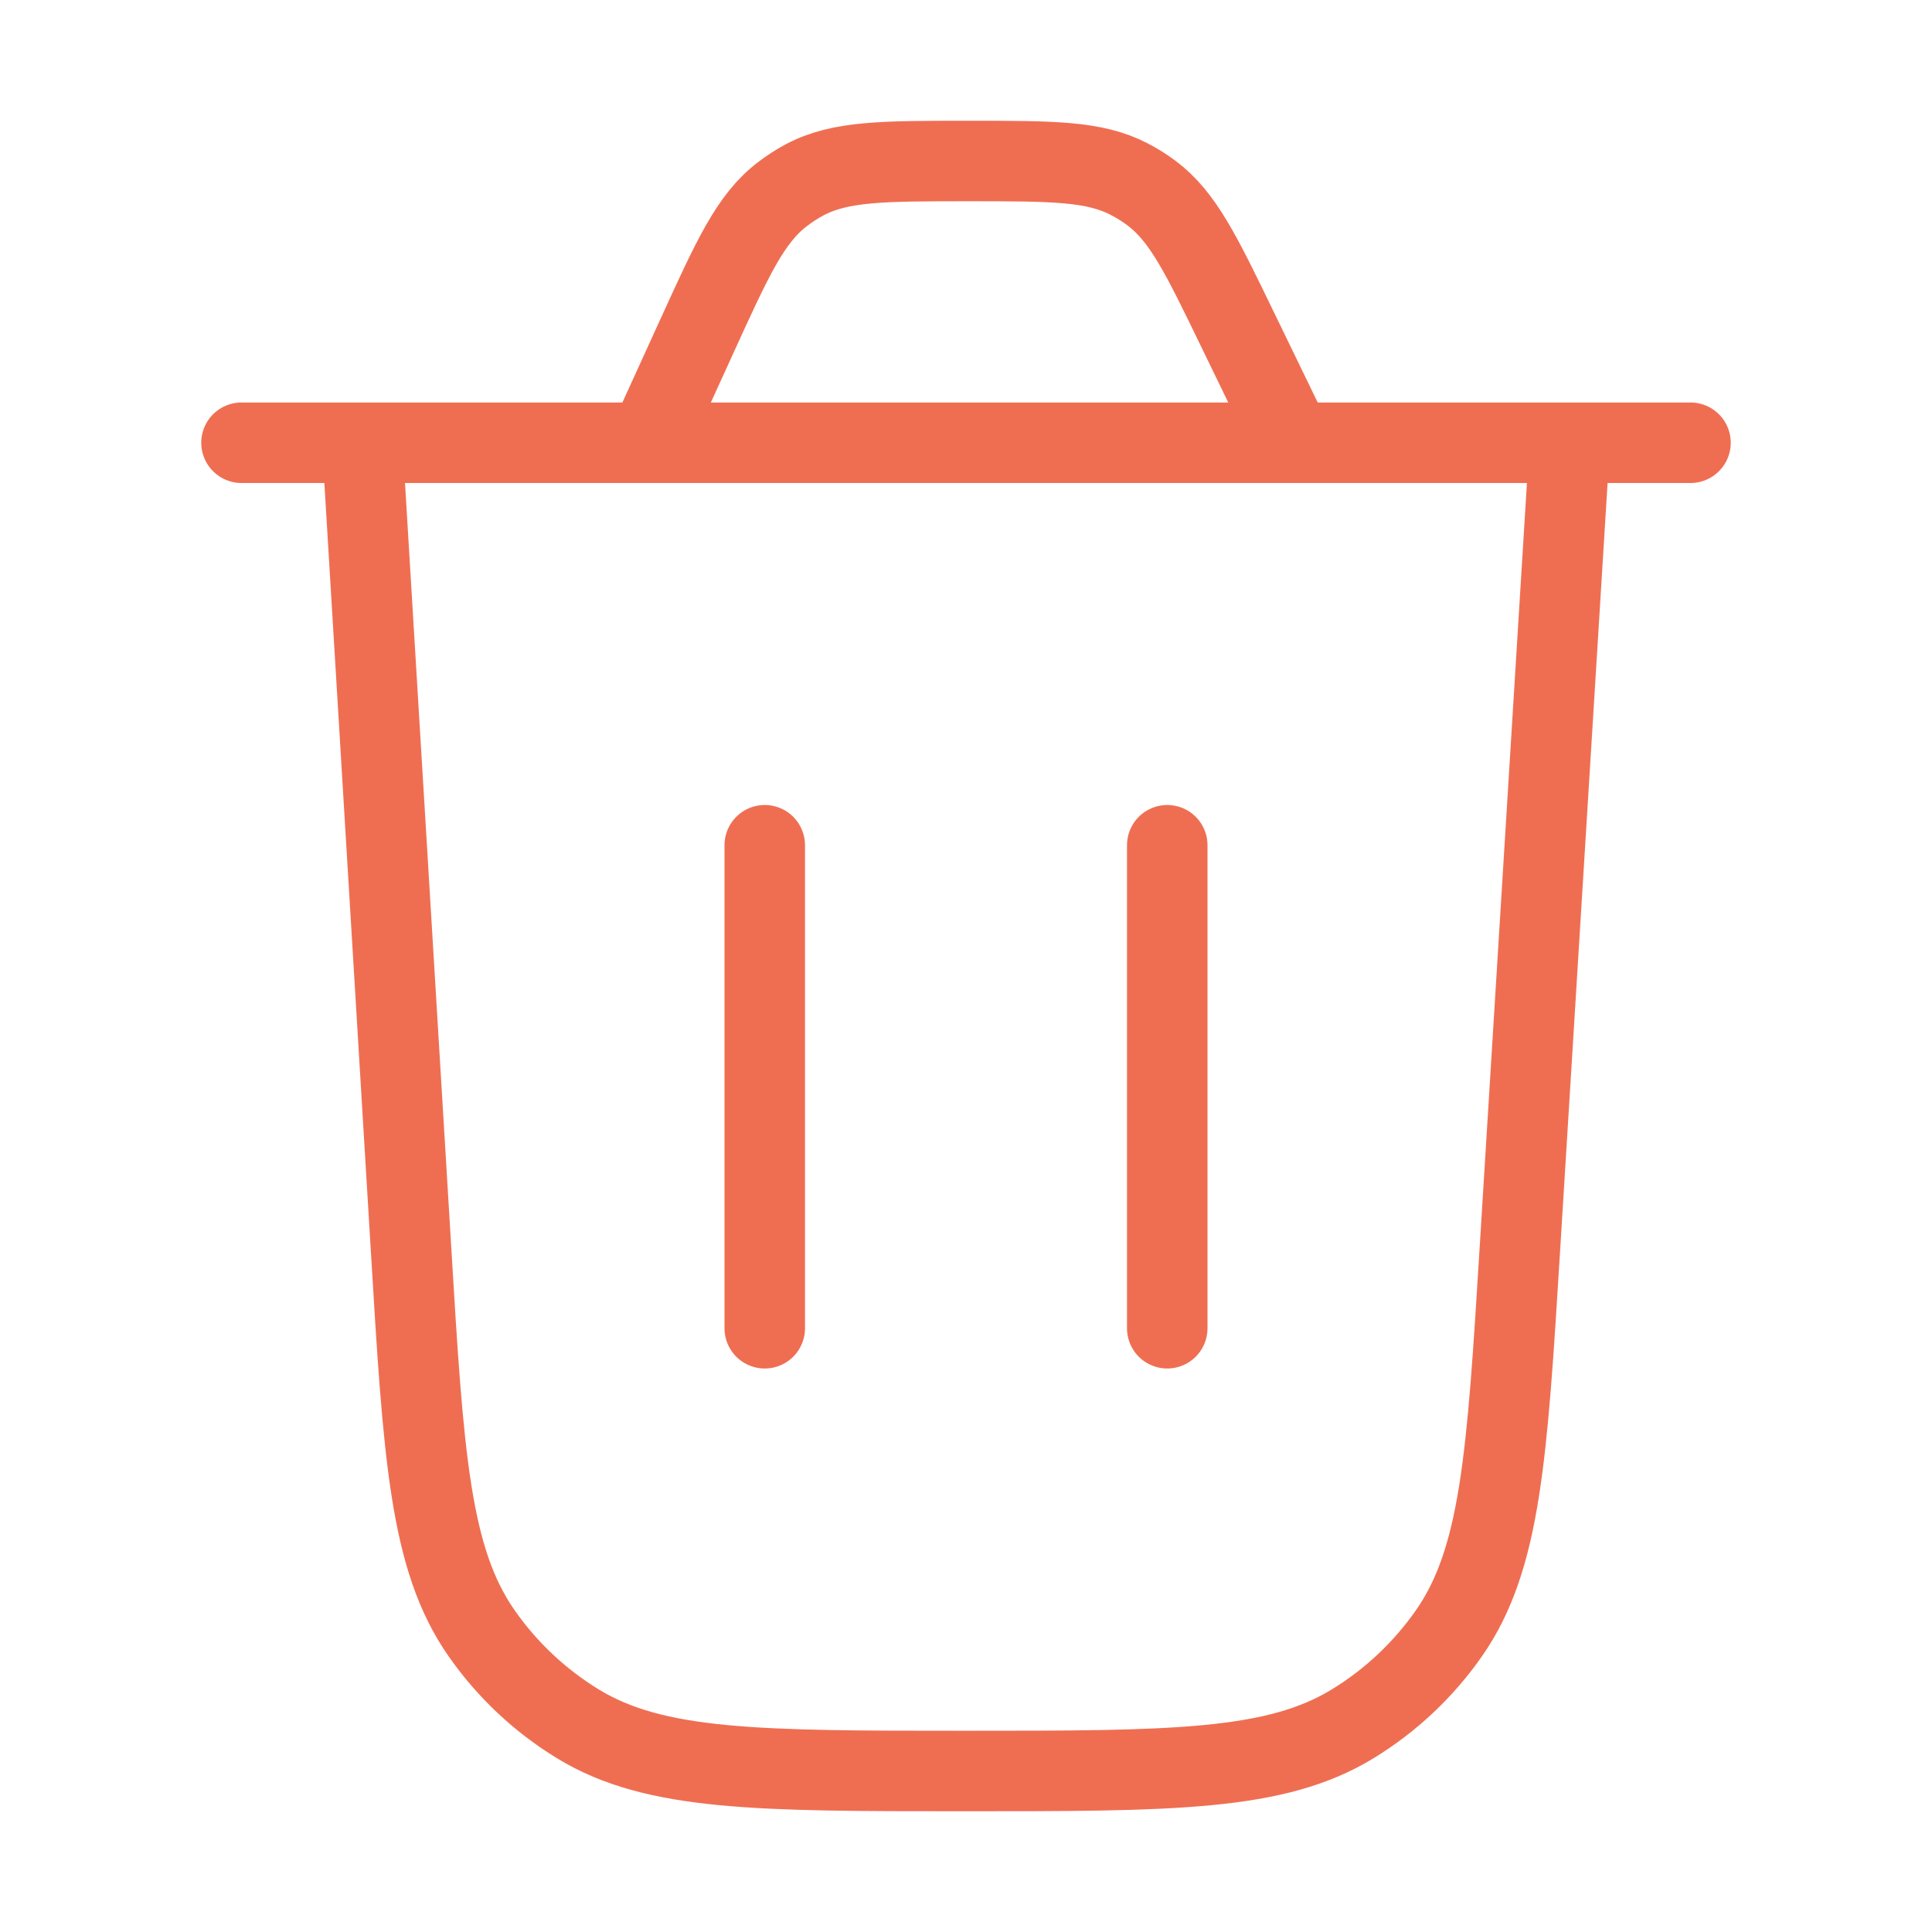
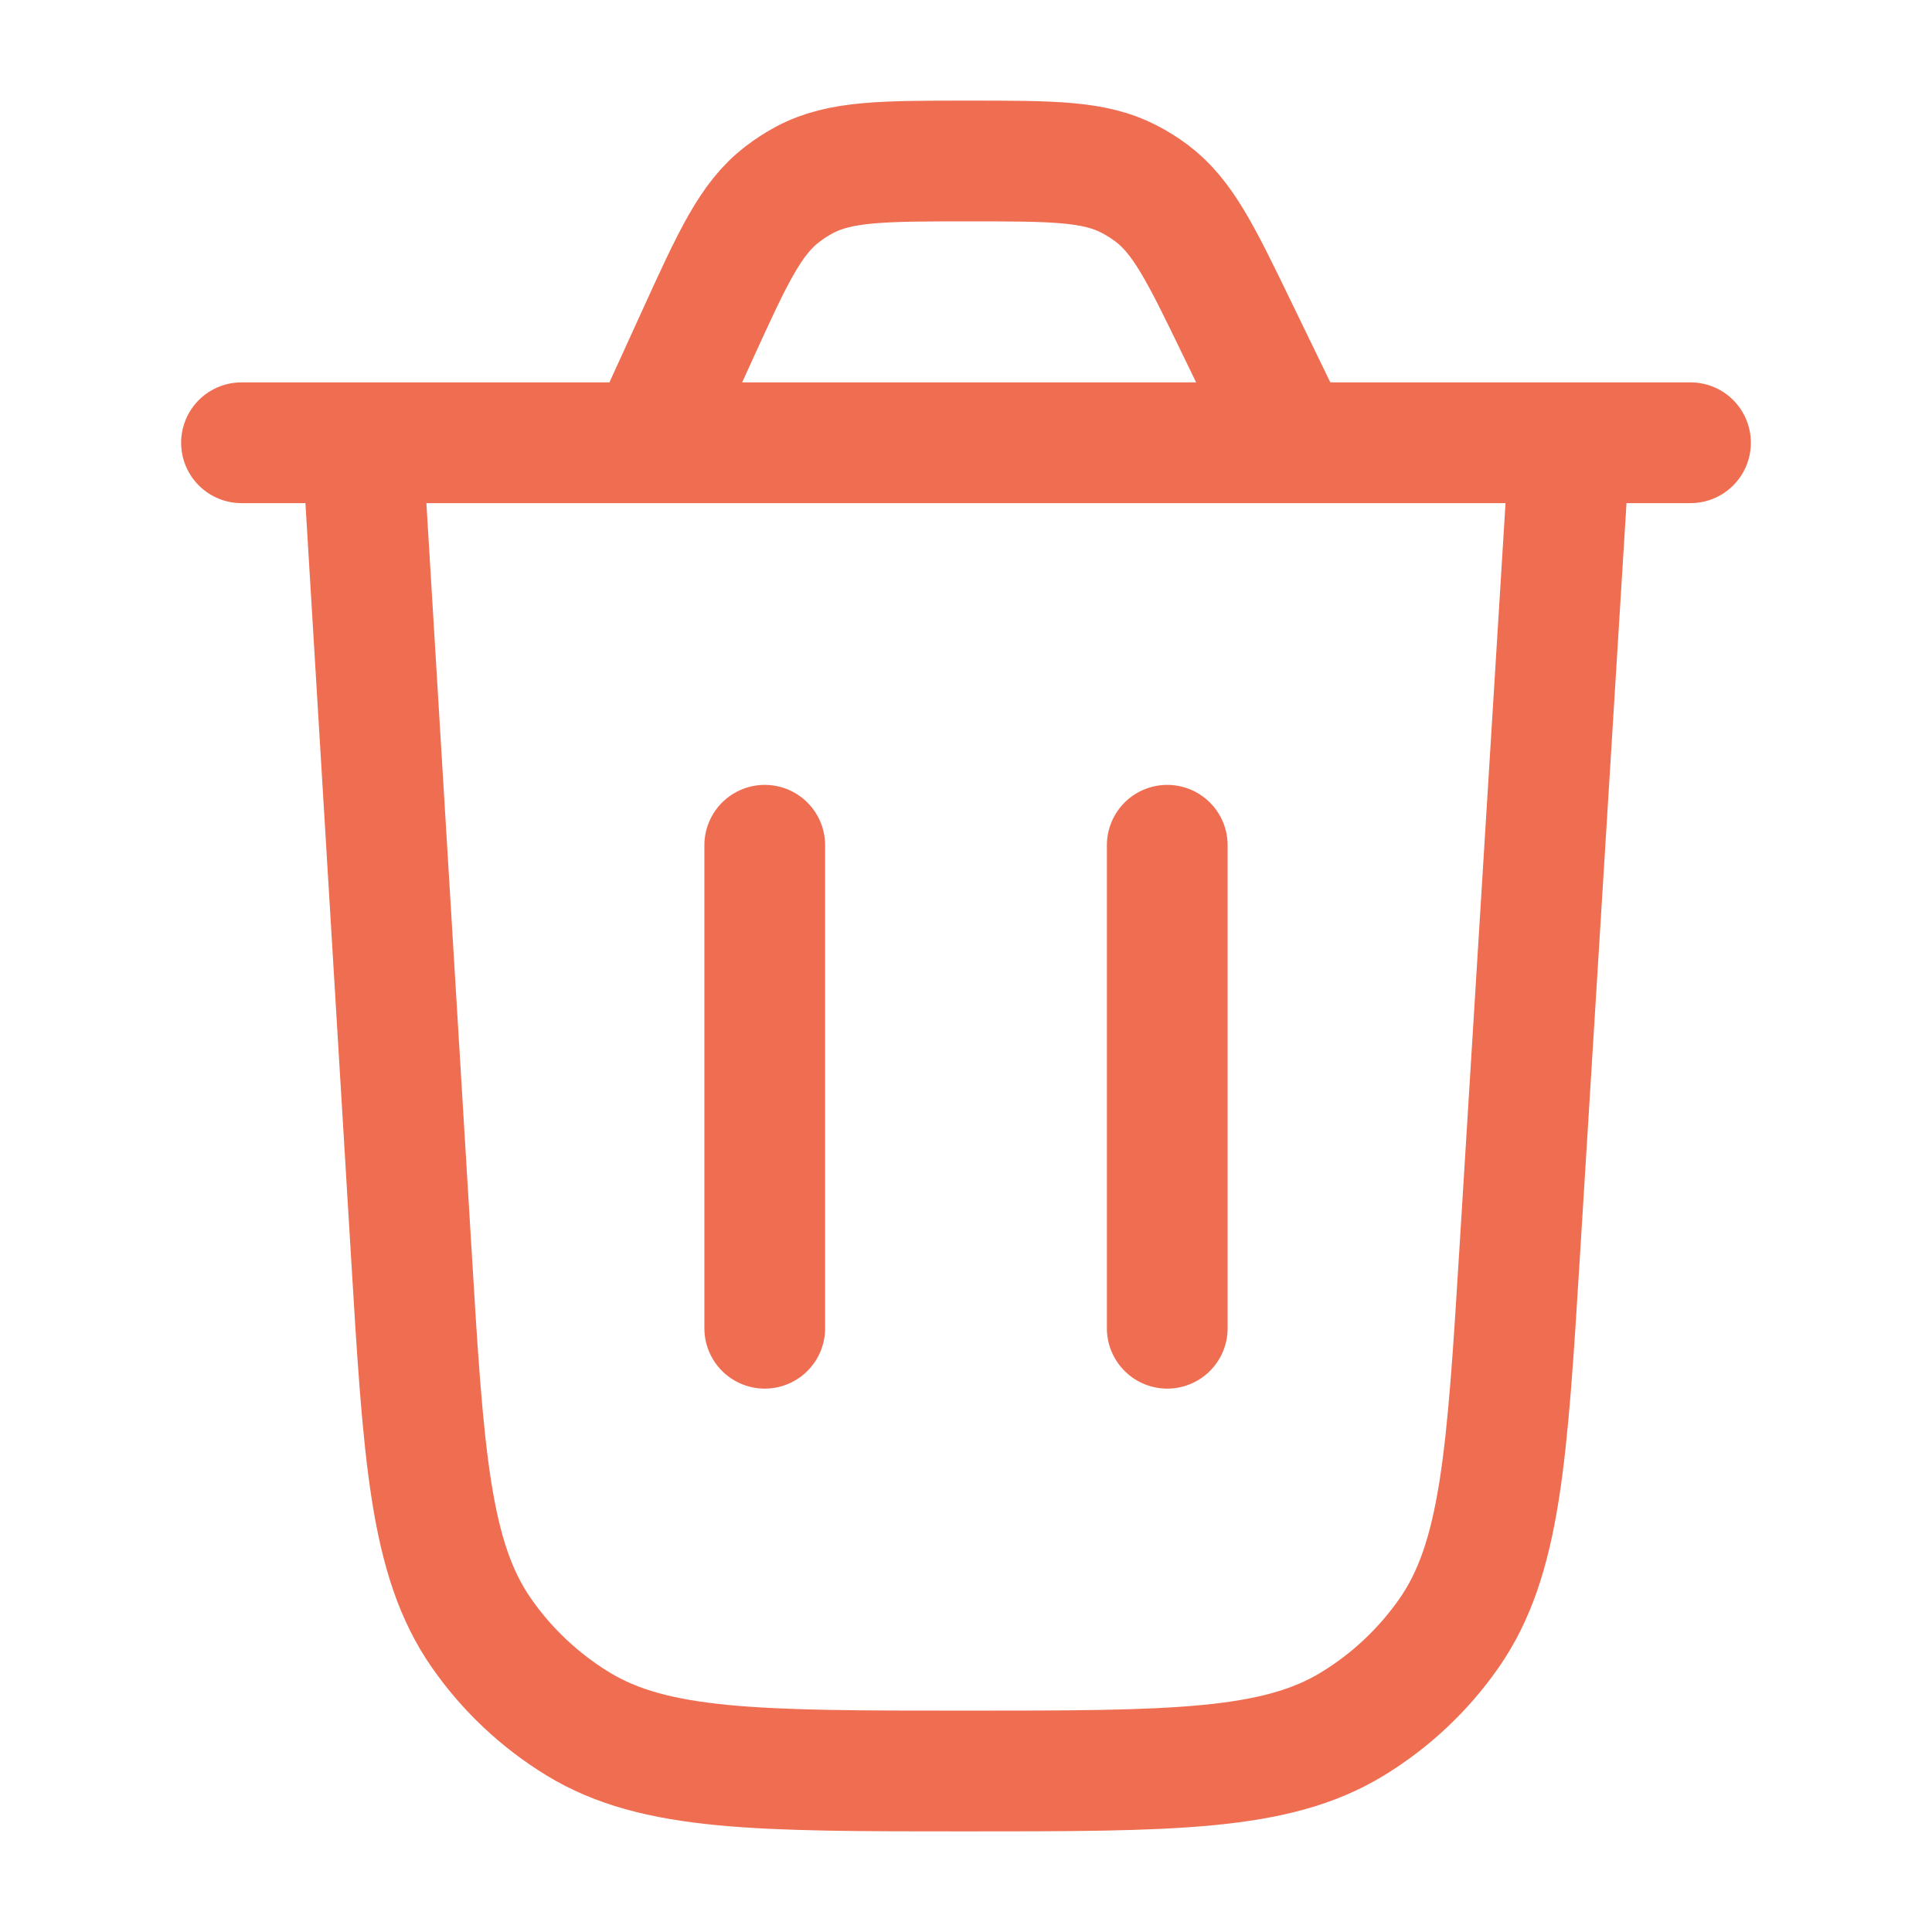
<svg xmlns="http://www.w3.org/2000/svg" width="16" height="16" viewBox="0 0 24 24">
-   <path fill="none" stroke="#ef6e52" stroke-linecap="round" stroke-linejoin="round" stroke-width="1" d="m19.5 5.5l-.62 10.025c-.158 2.561-.237 3.842-.88 4.763a4 4 0 0 1-1.2 1.128c-.957.584-2.24.584-4.806.584c-2.57 0-3.855 0-4.814-.585a4 4 0 0 1-1.2-1.13c-.642-.922-.72-2.205-.874-4.77L4.5 5.5M3 5.5h18m-4.944 0l-.683-1.408c-.453-.936-.68-1.403-1.071-1.695a2 2 0 0 0-.275-.172C13.594 2 13.074 2 12.035 2c-1.066 0-1.599 0-2.04.234a2 2 0 0 0-.278.18c-.395.303-.616.788-1.058 1.757L8.053 5.5m1.447 11v-6m5 6v-6" color="#ef6e52" />
+   <path fill="none" stroke="#EF6E52" stroke-linecap="round" stroke-linejoin="round" stroke-width="1.5" d="m19.5 5.5l-.62 10.025c-.158 2.561-.237 3.842-.88 4.763a4 4 0 0 1-1.2 1.128c-.957.584-2.24.584-4.806.584c-2.57 0-3.855 0-4.814-.585a4 4 0 0 1-1.2-1.13c-.642-.922-.72-2.205-.874-4.77L4.5 5.5M3 5.5h18m-4.944 0l-.683-1.408c-.453-.936-.68-1.403-1.071-1.695a2 2 0 0 0-.275-.172C13.594 2 13.074 2 12.035 2c-1.066 0-1.599 0-2.04.234a2 2 0 0 0-.278.18c-.395.303-.616.788-1.058 1.757L8.053 5.5m1.447 11v-6m5 6v-6" color="#EF6E52" />
</svg>
